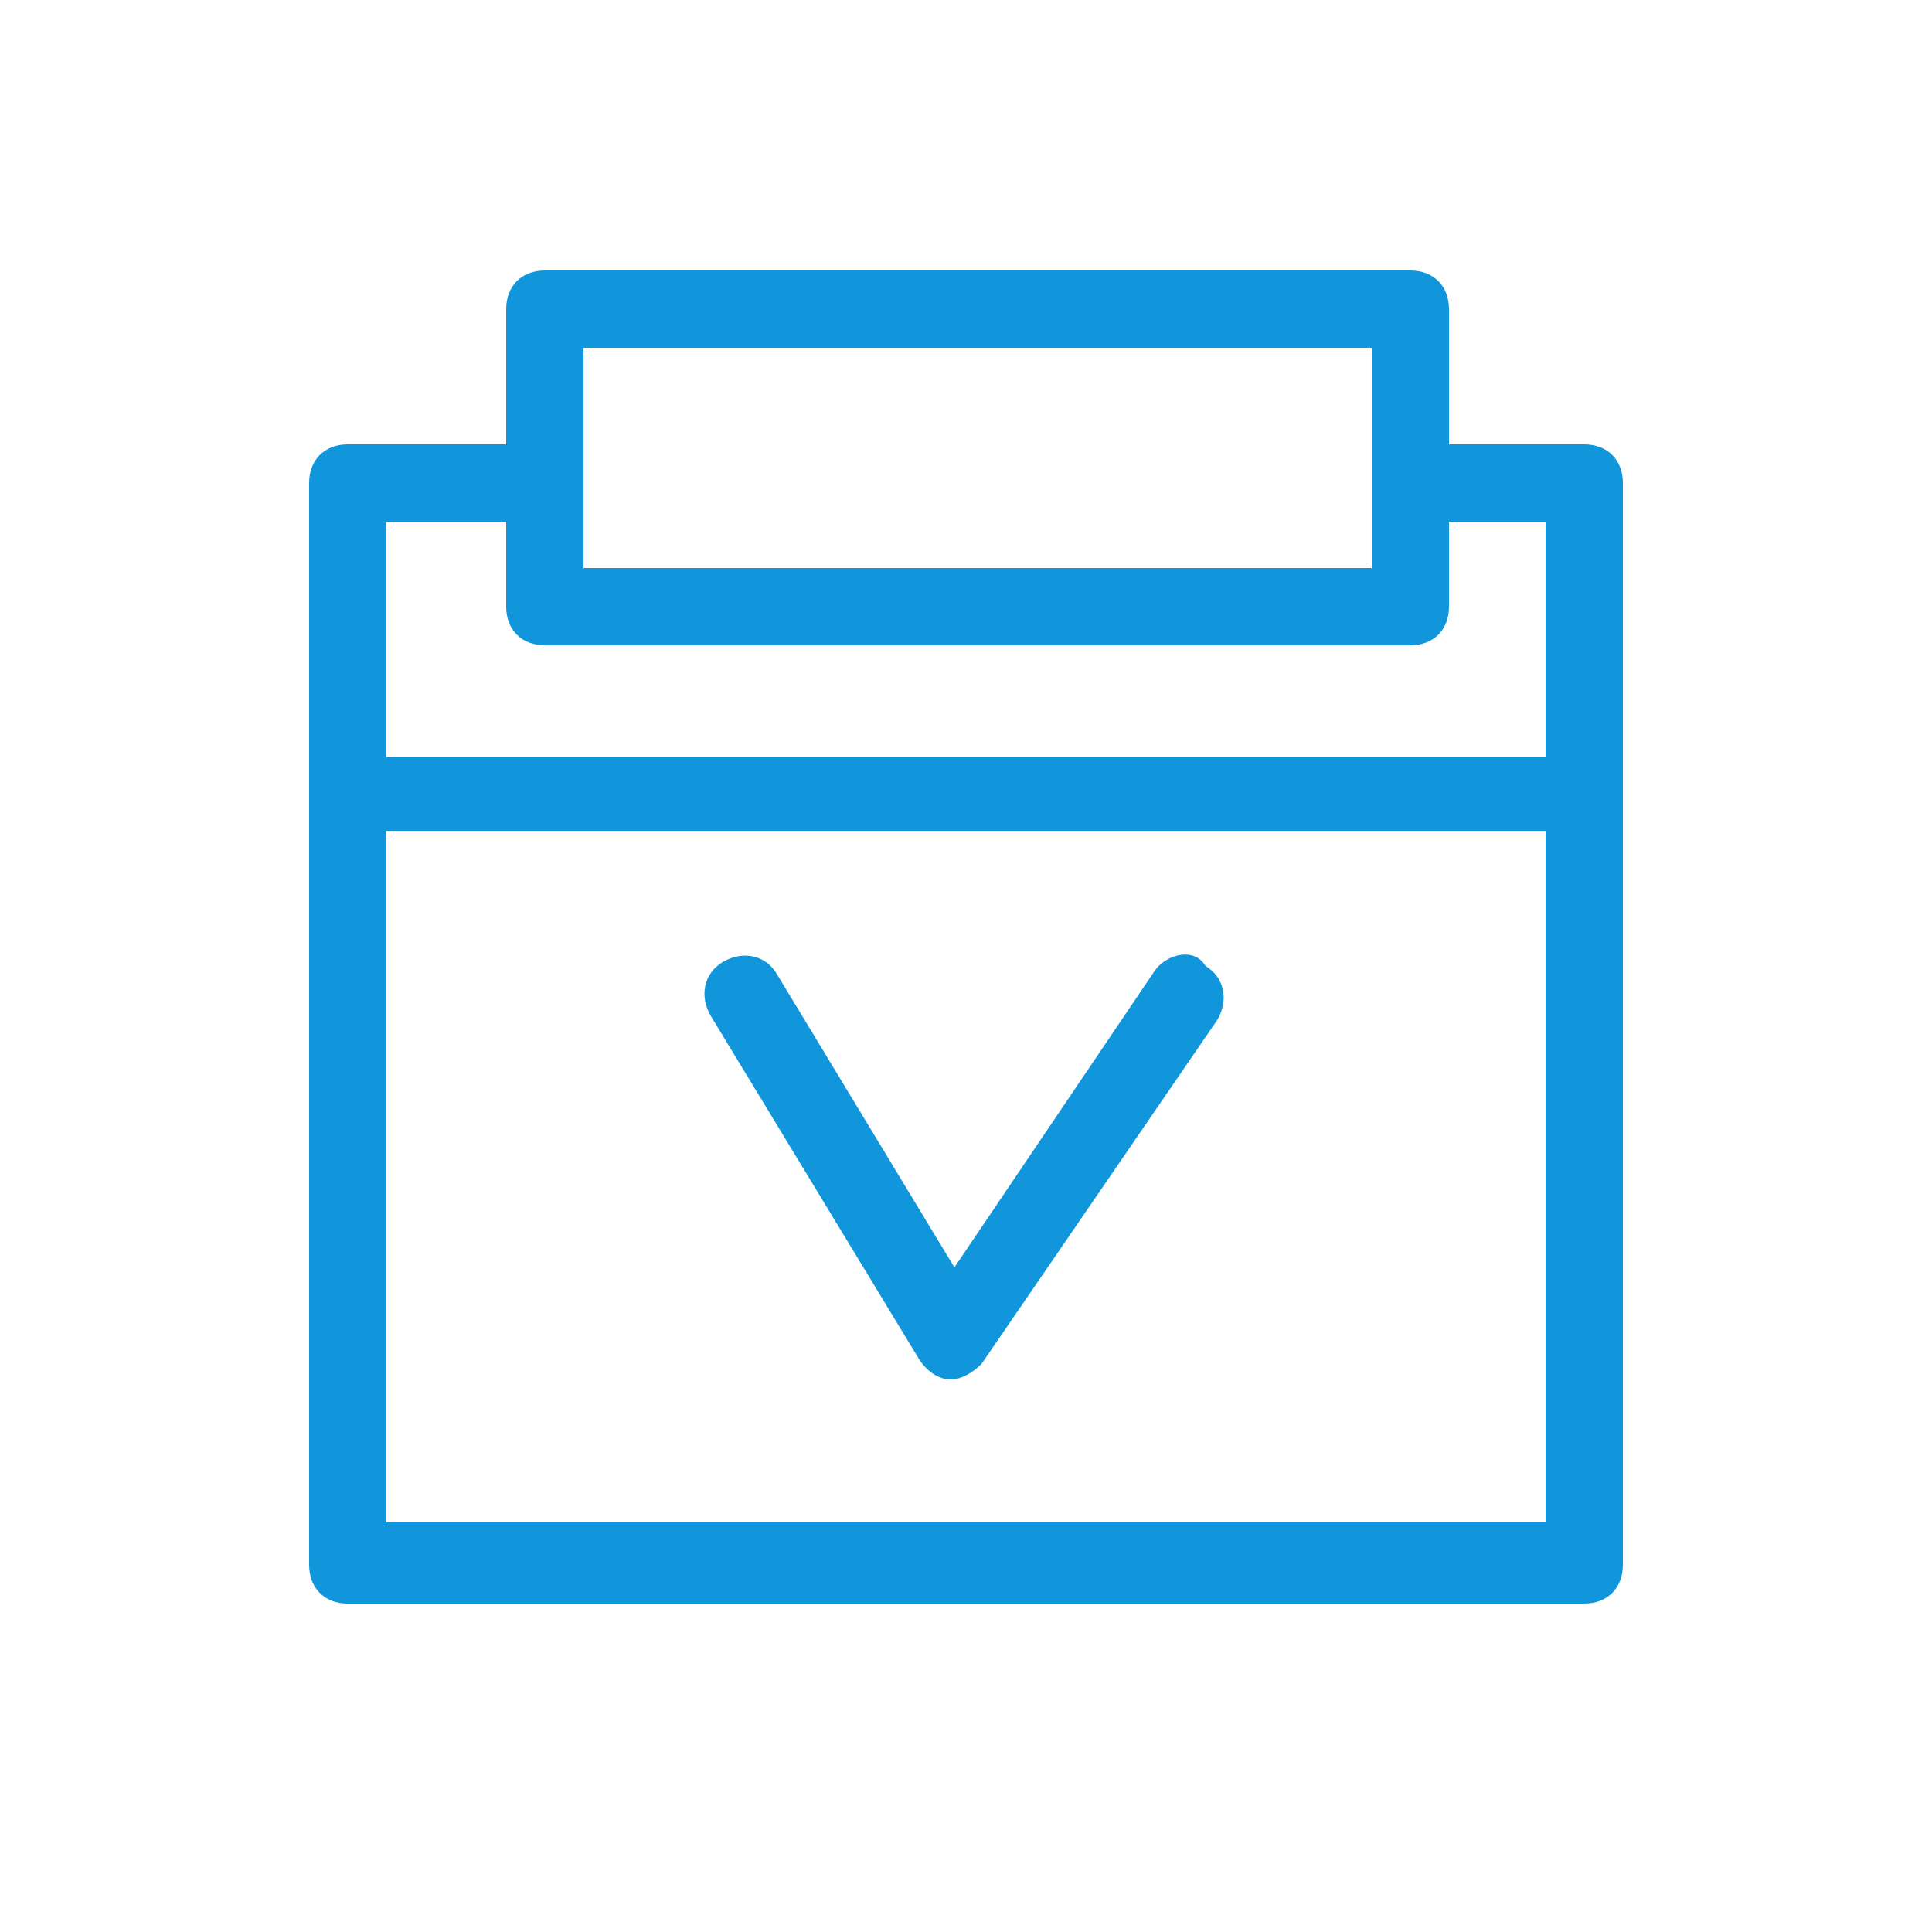
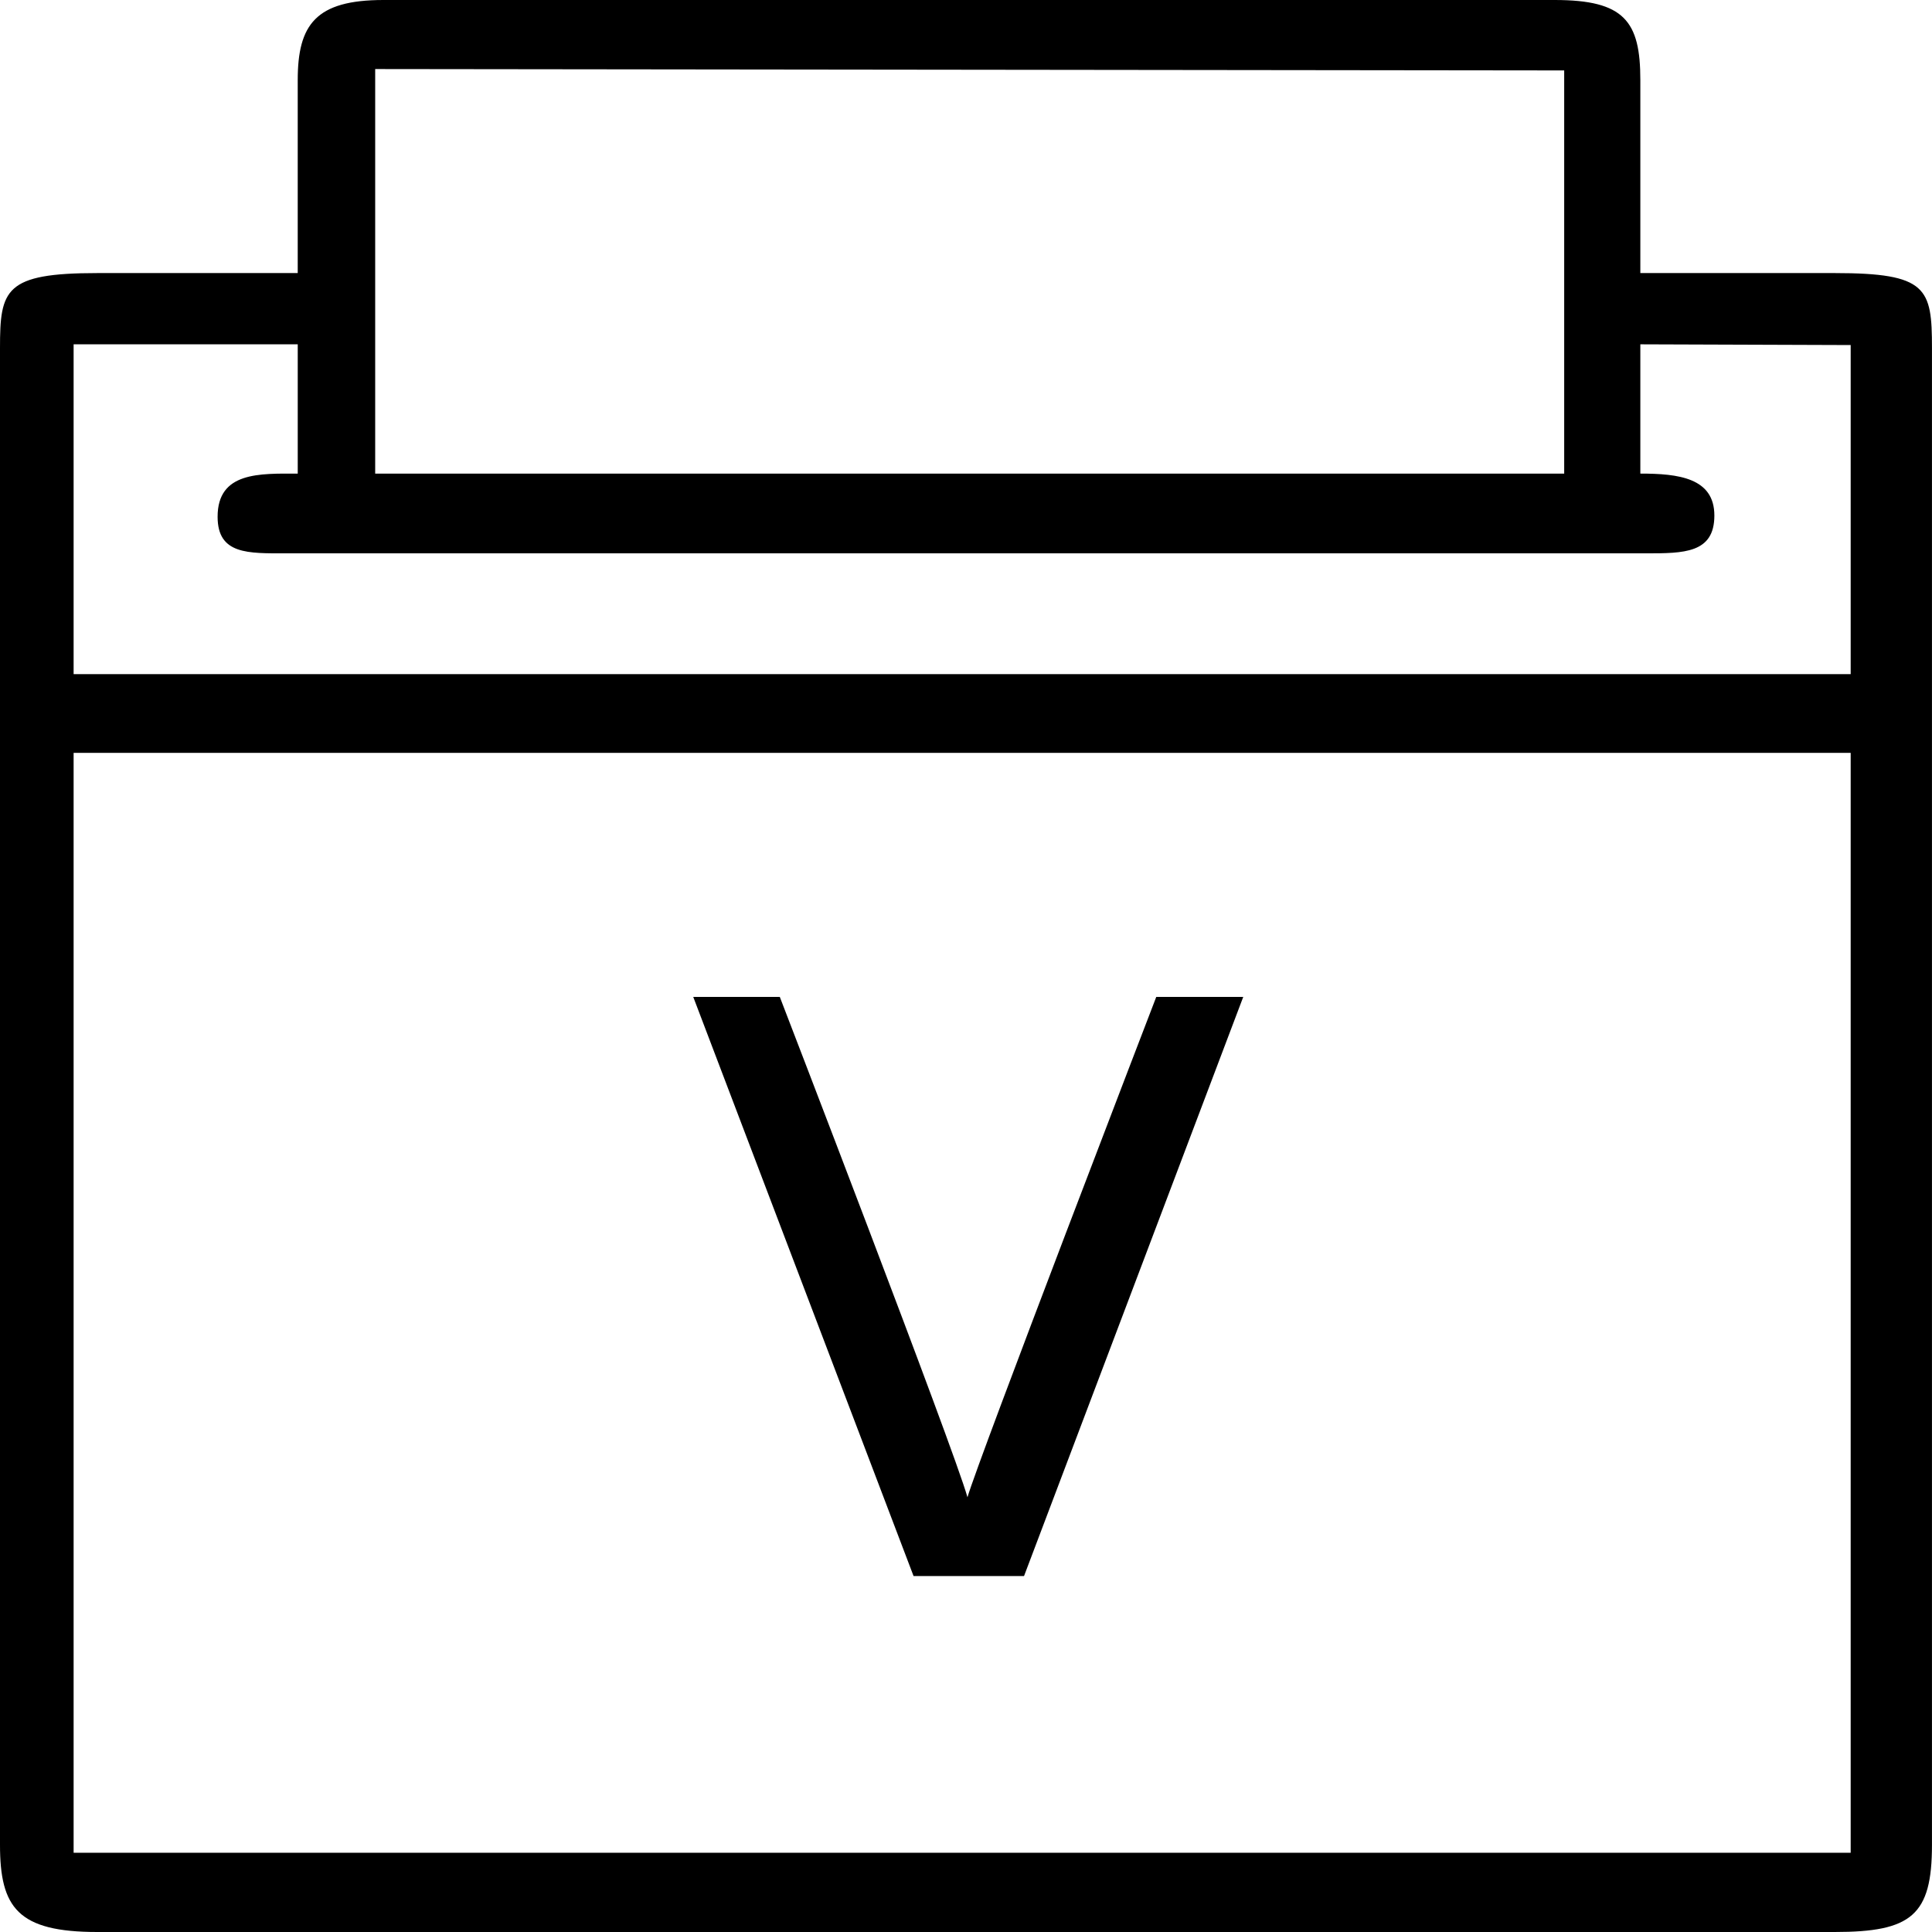
- <svg xmlns="http://www.w3.org/2000/svg" t="1581651663537" class="icon" viewBox="0 0 1024 1024" version="1.1" p-id="3804" width="16" height="16">
+ <svg xmlns="http://www.w3.org/2000/svg" t="1582027083187" class="icon" viewBox="0 0 1024 1024" version="1.1" p-id="14518" width="16" height="16">
  <defs>
    <style type="text/css" />
  </defs>
-   <path d="M839.68 235.52h-71.68V163.84c0-12.288-8.192-20.48-20.48-20.48H288.768c-12.288 0-20.48 8.192-20.48 20.48v71.68H184.32c-12.288 0-20.48 8.192-20.48 20.48v573.44c0 12.288 8.192 20.48 20.48 20.48h655.36c12.288 0 20.48-8.192 20.48-20.48v-573.44c0-12.288-8.192-20.48-20.48-20.48zM309.248 184.32h417.792v116.736H309.248V184.32zM204.8 276.48h63.488v45.056c0 12.288 8.192 20.48 20.48 20.48h458.752c12.288 0 20.48-8.192 20.48-20.48v-45.056H819.2v124.928H204.8v-124.928z m0 532.48v-368.64h614.4v366.592H204.8z" fill="#1296db" p-id="3805" />
-   <path d="M612.352 514.048l-106.496 157.696-94.208-155.648c-6.144-10.24-18.432-12.288-28.672-6.144-10.24 6.144-12.288 18.432-6.144 28.672l110.592 182.272c4.096 6.144 10.24 10.24 16.384 10.24 6.144 0 12.288-4.096 16.384-8.192l124.928-182.272c6.144-10.24 4.096-22.528-6.144-28.672-6.144-10.24-20.48-6.144-26.624 2.048z" fill="#1296db" p-id="3806" />
+   <path d="M542.757 835.343l116.188-306.962h-46.1s-94.489 245.685-100.064 265.196c-7.204-25.788-99.472-265.196-99.472-265.196h-45.876l116.775 306.962h58.55z m0 0" p-id="14519" />
+   <path d="M972.43 144.736h-103.017V42.425c0-31.18-8.423-42.425-45.404-42.425H203.212c-35.819 0-45.41 12.999-45.41 42.425v102.311H51.556C2.482 144.736 0 153.472 0 184.417v793.394c0 33.295 9.418 46.189 51.556 46.189h920.873c40.687 0 51.555-8.8 51.555-46.189V184.417c0-31.725-2.486-39.682-51.555-39.682zM198.856 36.598l630.199 0.733v213.689H198.856V36.598z m782.044 945.396H39.017v-582.957h941.883v582.962-0.005z m-29.458-624.697H39.017v-174.8h118.791v68.523c-20.034 0-42.509-1.115-42.472 22.934 0.031 20.034 16.24 19.328 36.273 19.328h720.767c20.035 0 36.274 0 36.274-20.035 0-20.035-19.202-22.233-39.237-22.233V182.497l111.487 0.387v174.418h-29.458v-0.005z m0 0" p-id="14520" />
</svg>
